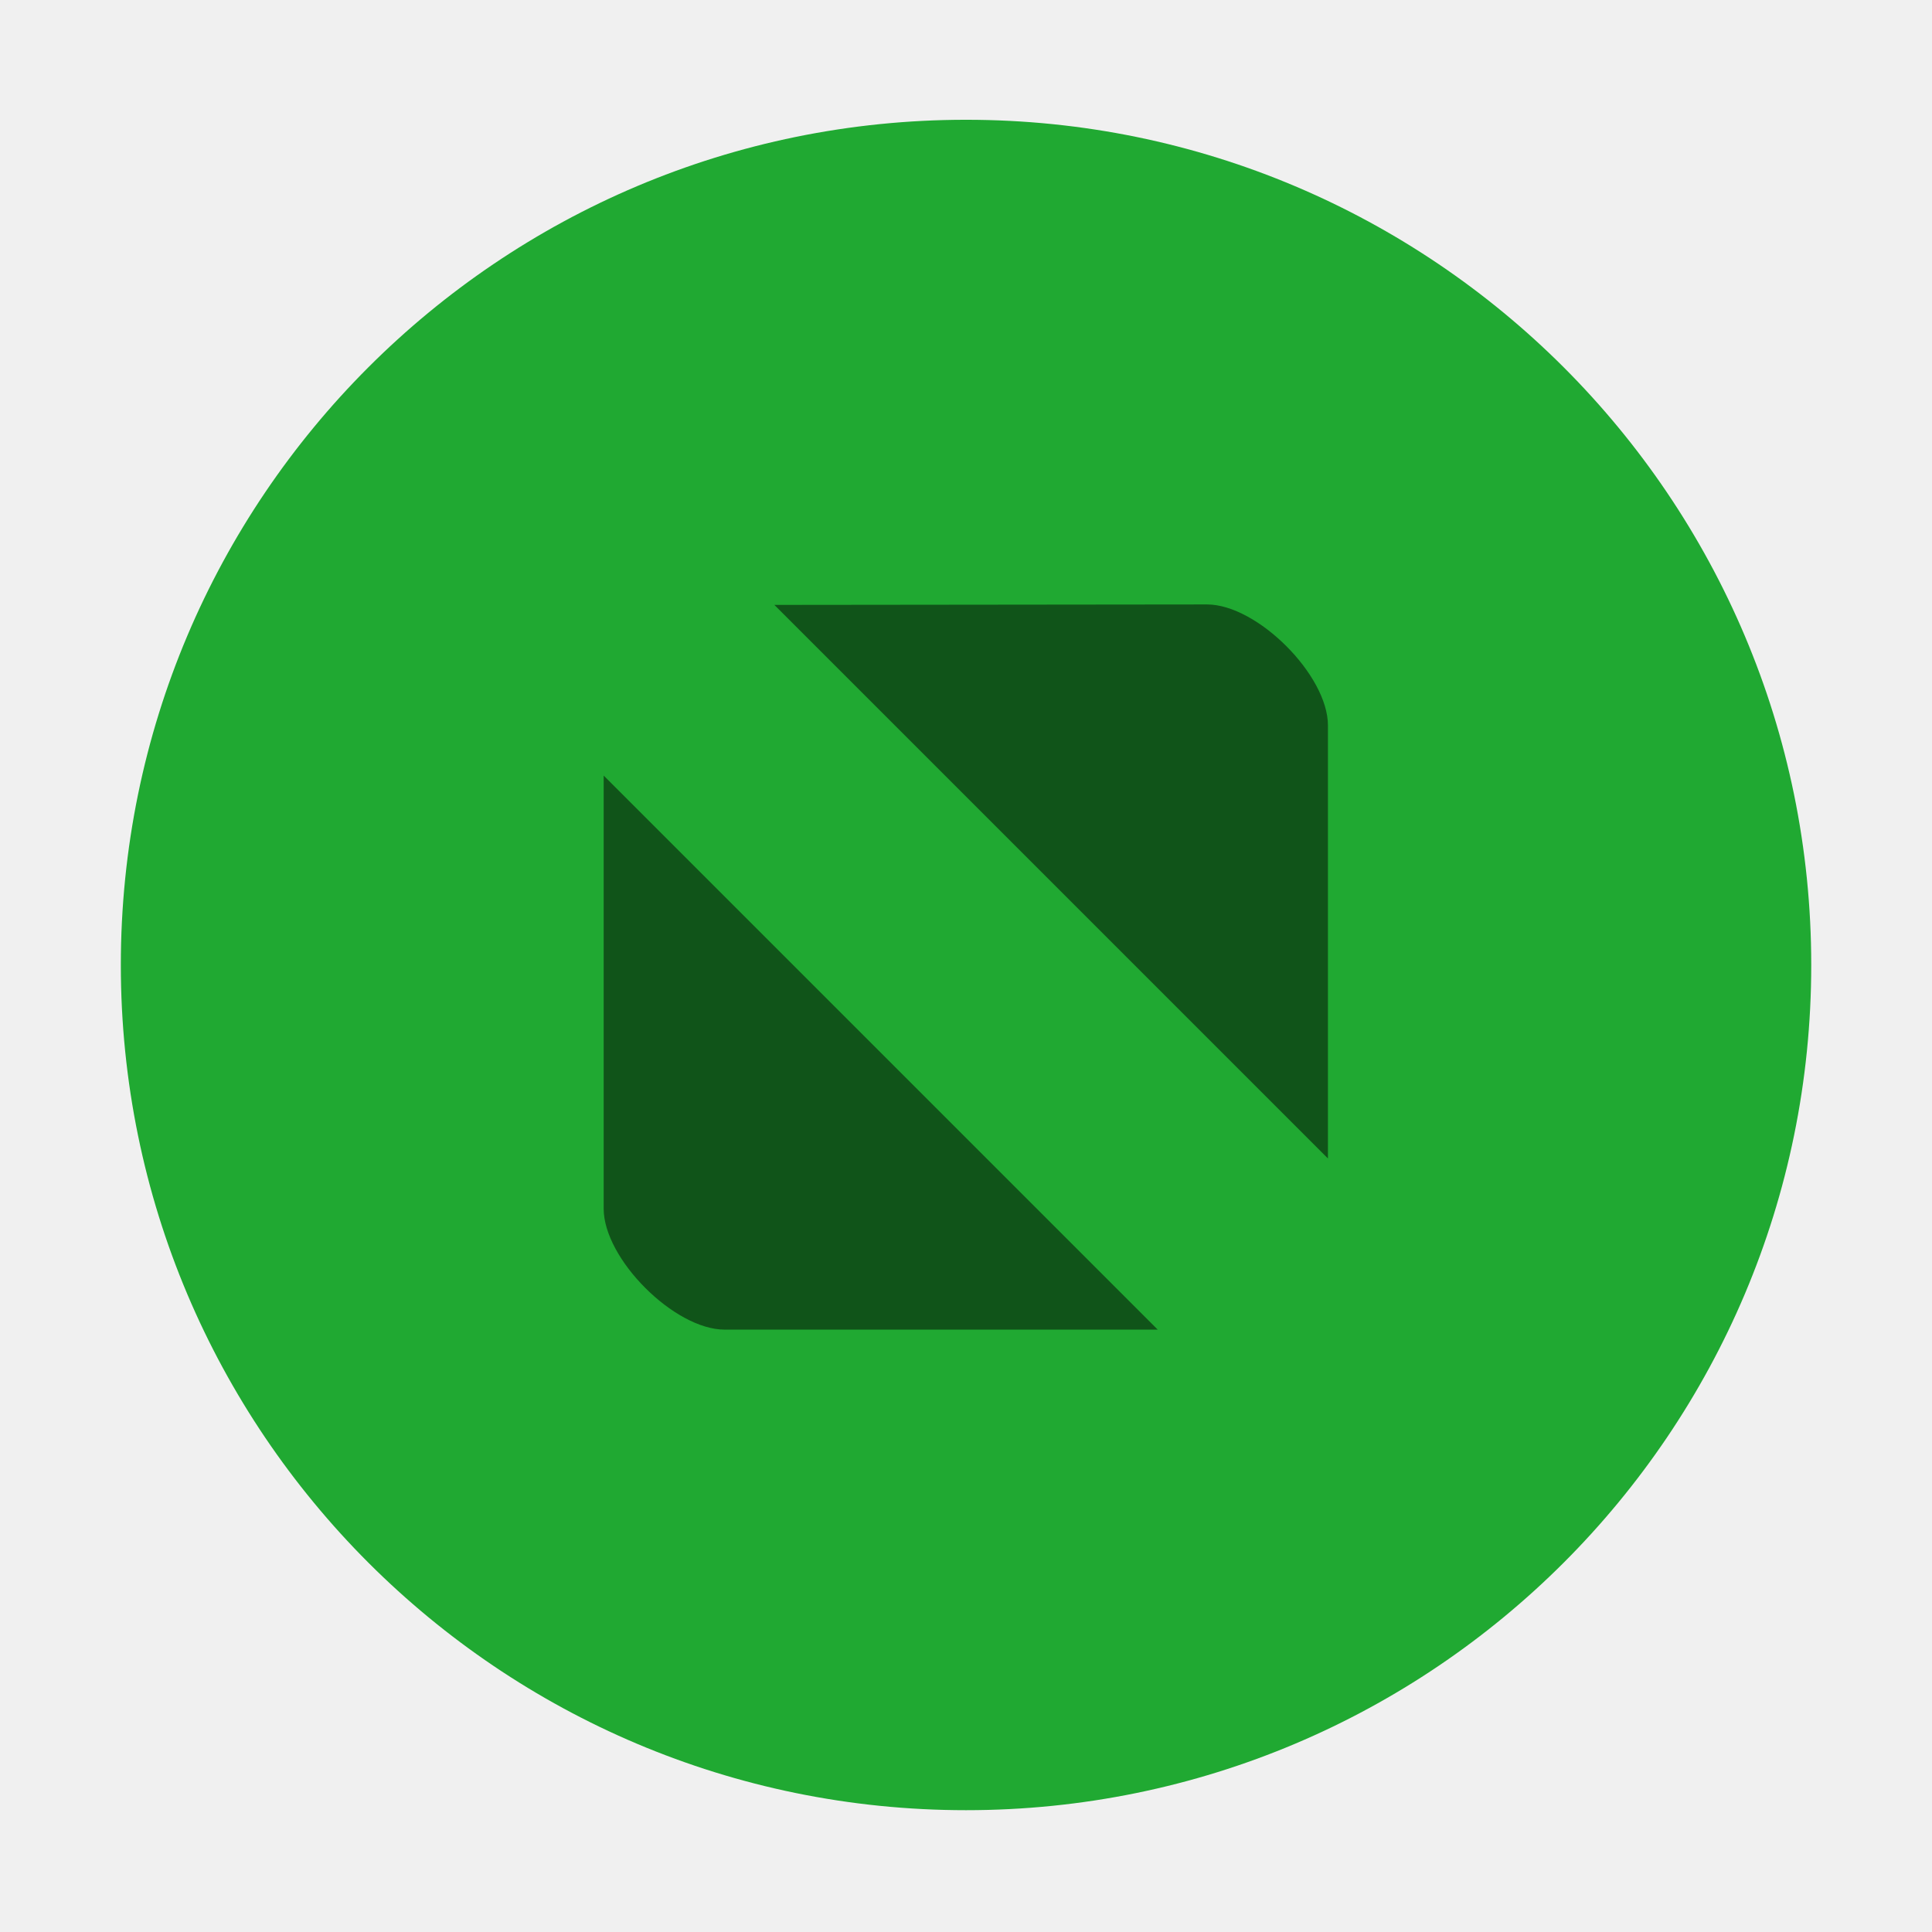
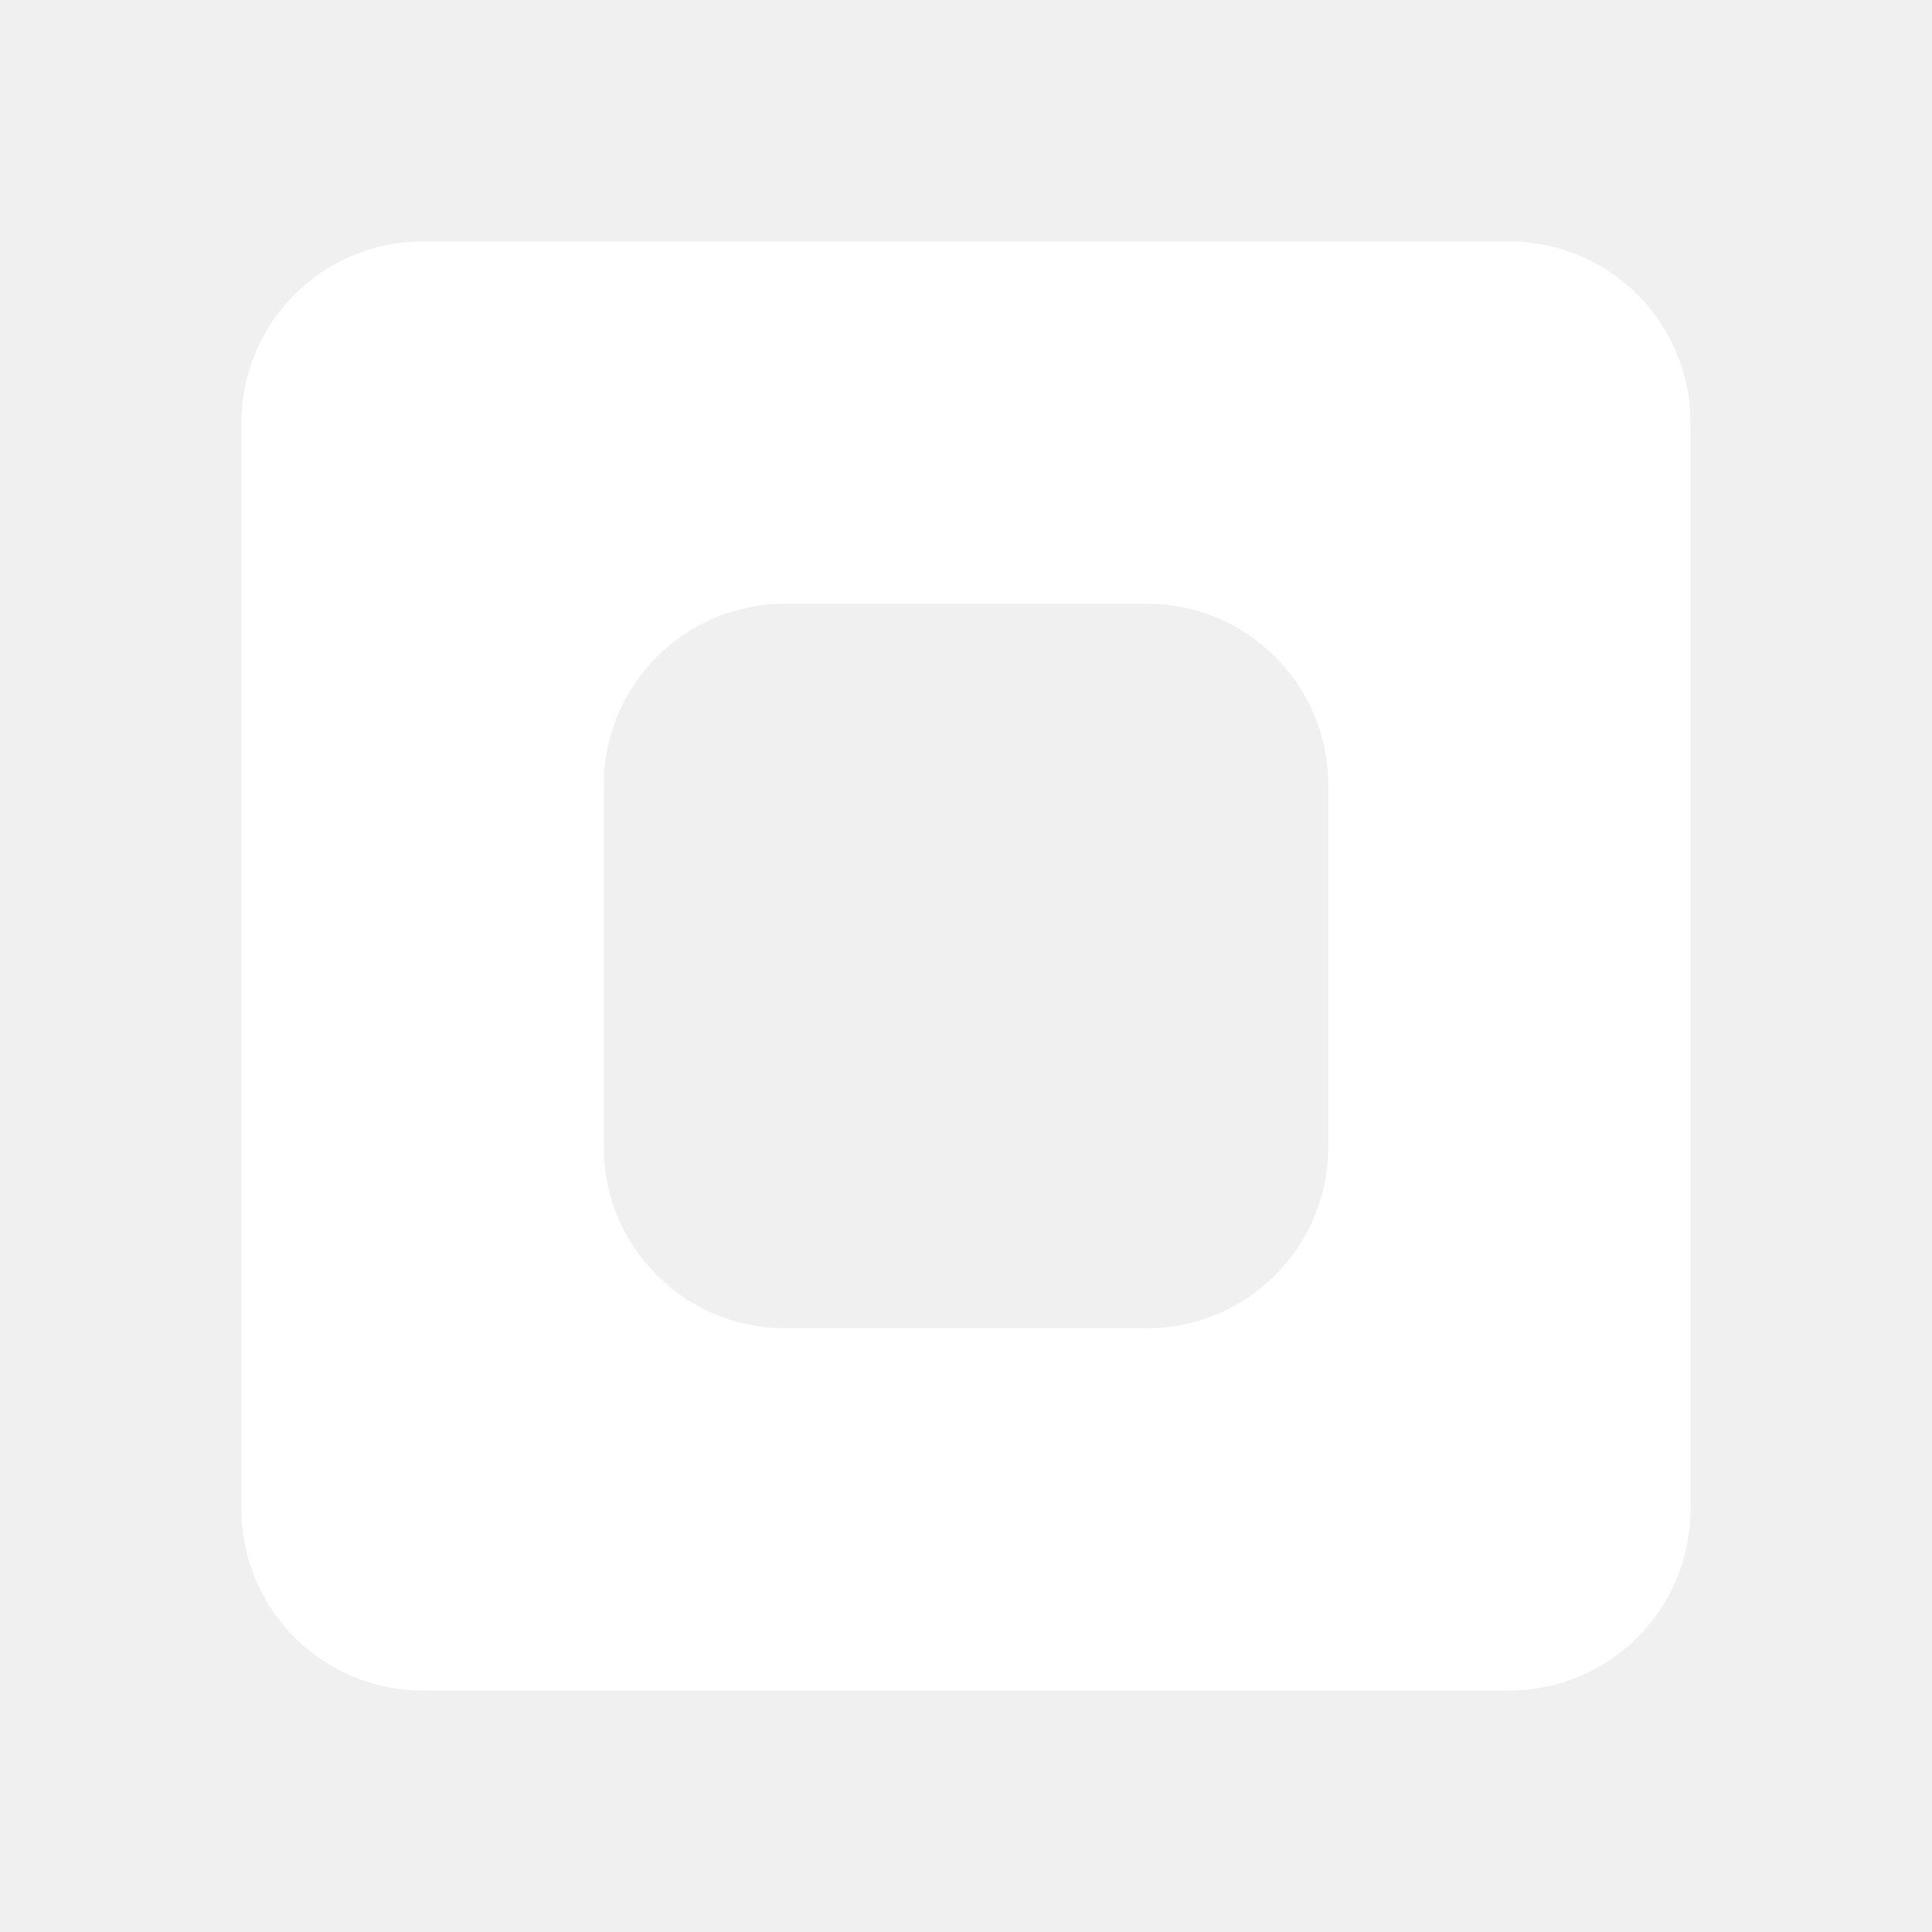
- <svg xmlns="http://www.w3.org/2000/svg" width="16" height="16" version="1.1">
-   <g transform="matrix(3.7795,0,0,3.7795,-296,-586.52)">
-     <g transform="translate(-11.906,31.221)" fill-rule="evenodd">
-       <path d="m92.34 127.93c1.023 0 1.852-0.829 1.852-1.852 0-1.023-0.829-1.852-1.852-1.852-1.023 0-1.852 0.829-1.852 1.852 0 1.023 0.829 1.852 1.852 1.852" fill="#20a932" stroke-width=".778" />
-     </g>
-     <path d="m80.014 156.51 1.213 1.213v-0.949c0-0.11-0.155-0.265-0.265-0.265zm-0.374 0.374v0.949c0 0.11 0.155 0.265 0.265 0.265h0.949z" opacity=".5" />
-   </g>
+ <svg xmlns="http://www.w3.org/2000/svg" width="16" height="16" viewBox="0 0 16 16" fill="none">
+   <path d="M3.5 2C2.672 2 2 2.672 2 3.5V12.5C2 13.328 2.672 14 3.5 14H12.5C13.328 14 14 13.328 14 12.5V3.5C14 2.672 13.328 2 12.5 2H3.5ZM5 6.5C5 5.672 5.672 5 6.5 5H9.5C10.328 5 11 5.672 11 6.5V9.5C11 10.328 10.328 11 9.5 11H6.5C5.672 11 5 10.328 5 9.5V6.5Z" fill="white" />
</svg>
